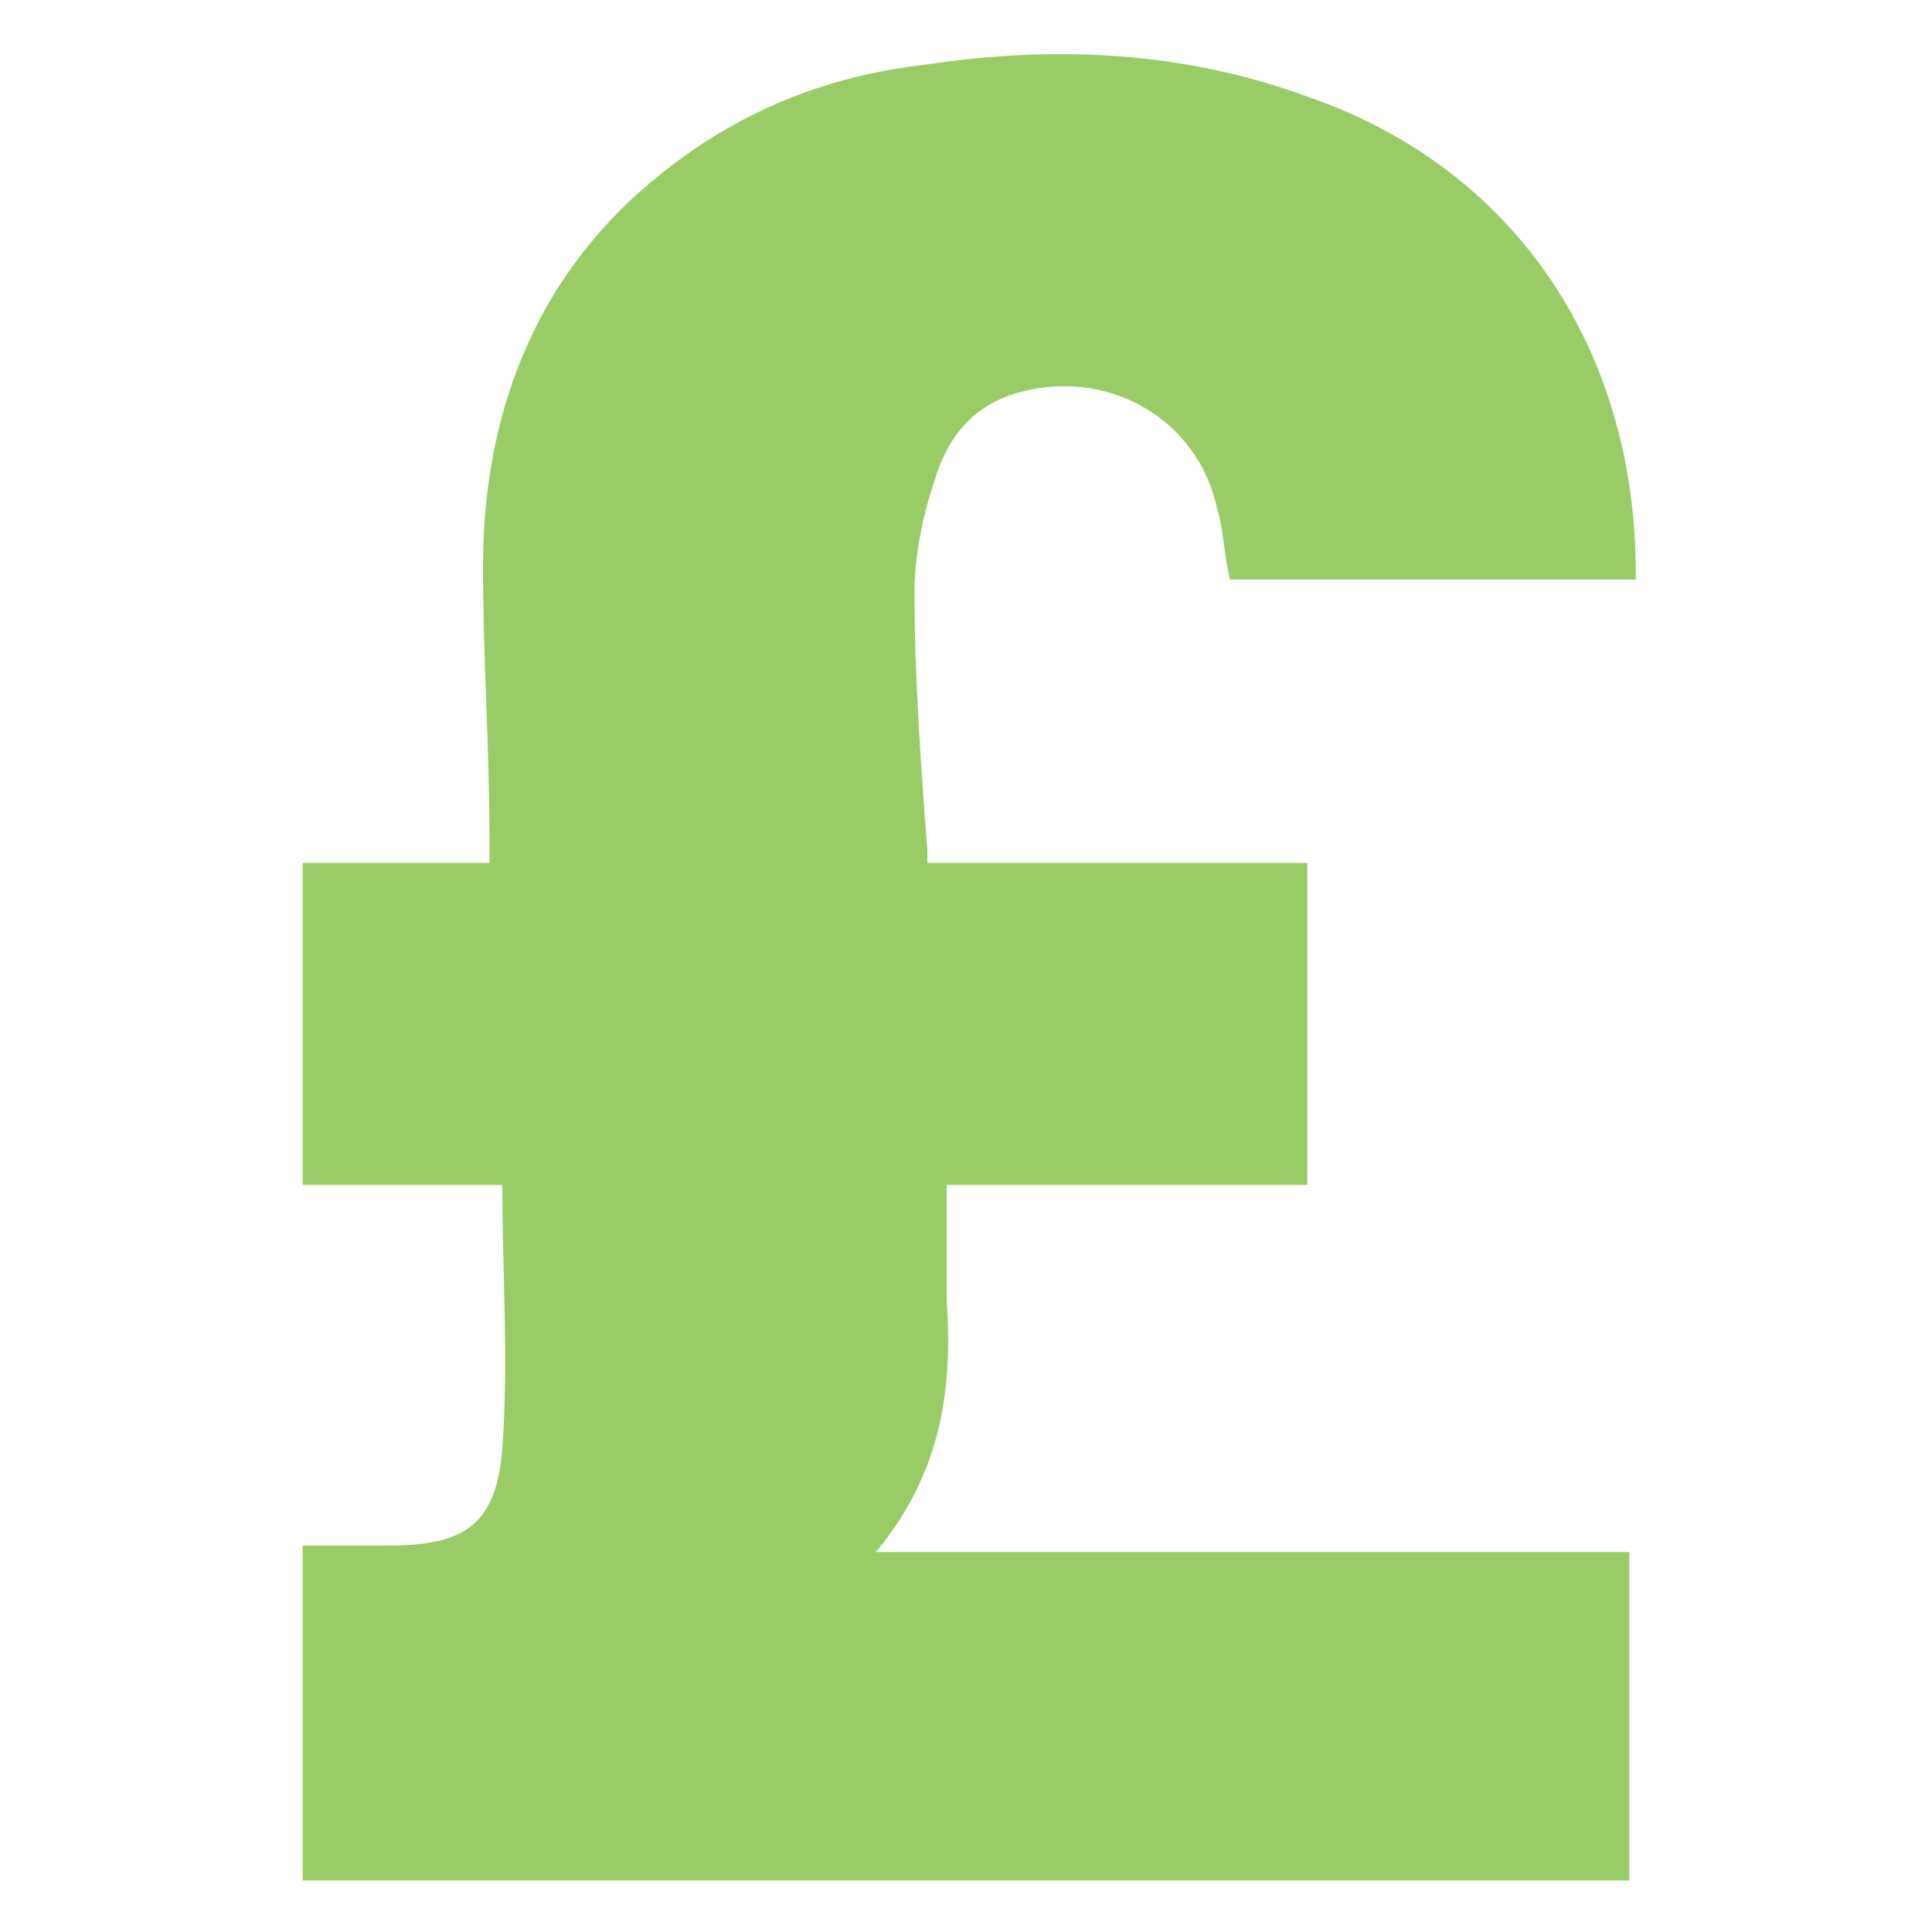
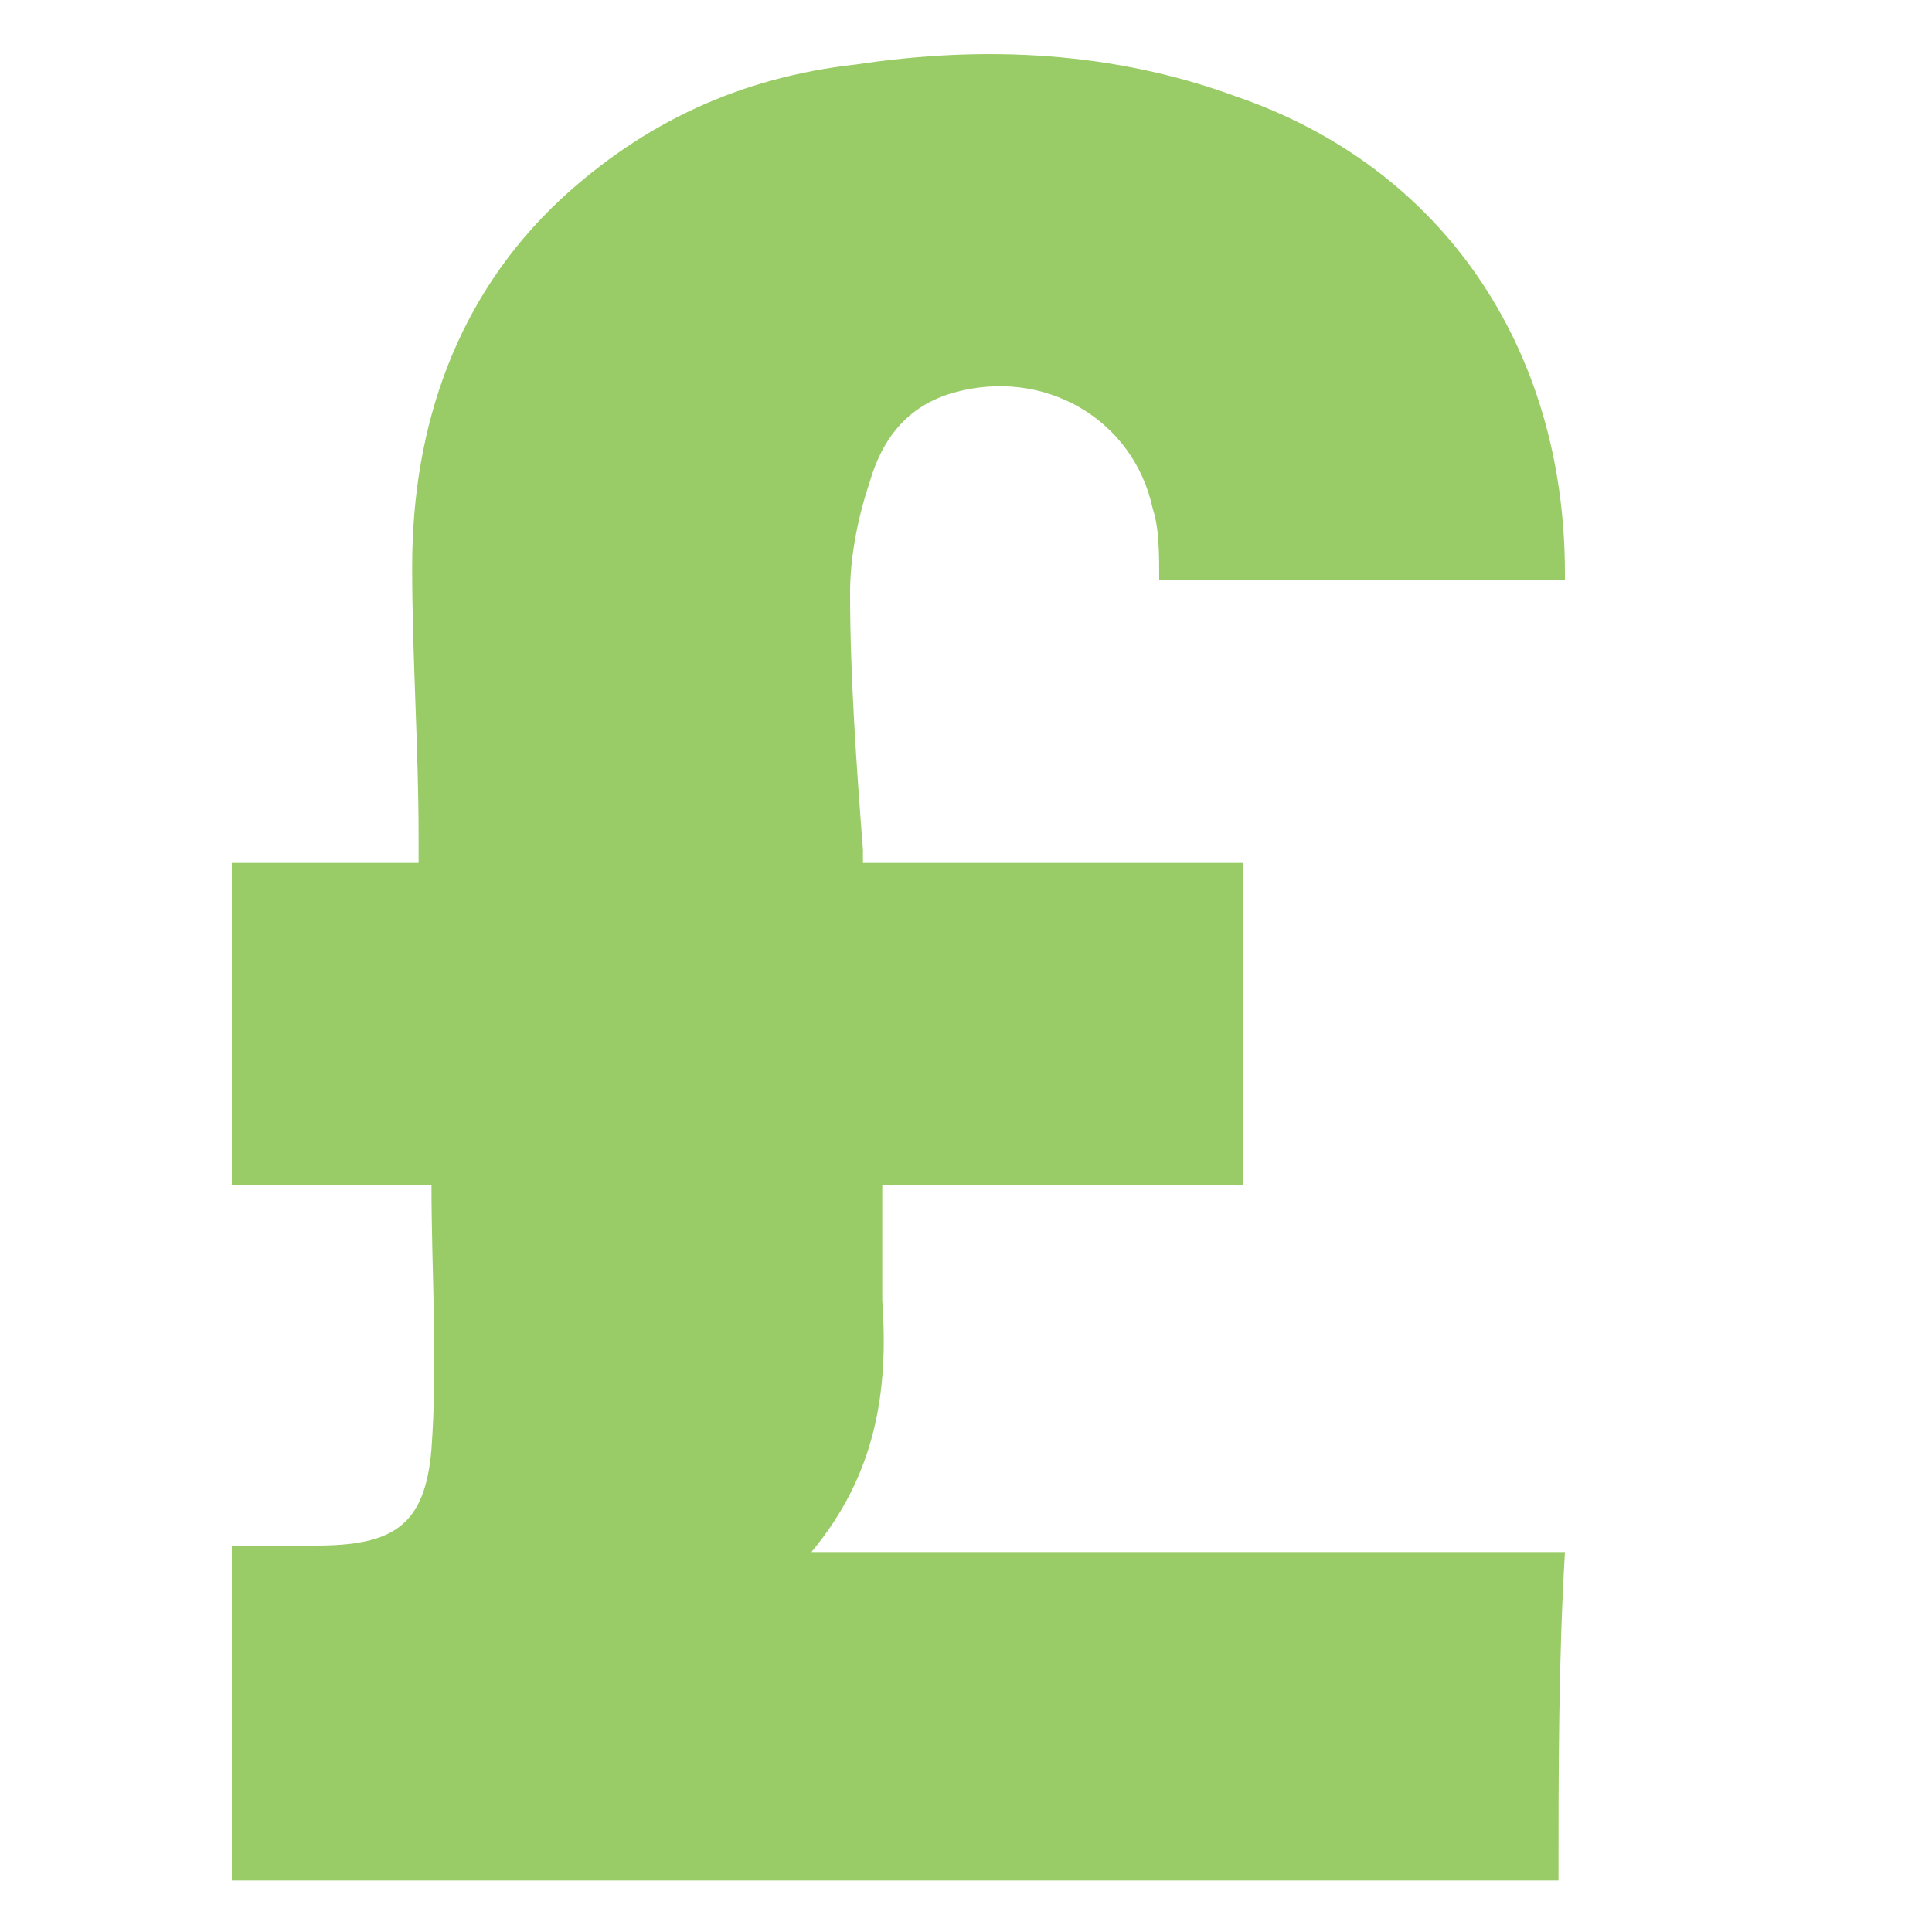
<svg xmlns="http://www.w3.org/2000/svg" version="1.1" id="Layer_1" x="0px" y="0px" width="30px" height="30px" viewBox="0 0 30 30" style="enable-background:new 0 0 30 30;" xml:space="preserve">
  <style type="text/css">
	.st0{fill:#99CC66;}
</style>
  <g>
-     <path class="st0" d="M25.3,29.2c-6.9,0-13.7,0-20.6,0c0-1.7,0-3.4,0-5.2c0.4,0,0.8,0,1.3,0c1.2,0,1.7-0.3,1.8-1.5   c0.1-1.4,0-2.7,0-4.1c-1.1,0-2.1,0-3.1,0c0-1.7,0-3.3,0-5c1,0,1.9,0,2.9,0c0-0.2,0-0.3,0-0.4c0-1.4-0.1-2.8-0.1-4.2   c0-2.2,0.7-4.2,2.3-5.7c1.3-1.2,2.8-1.9,4.6-2.1c2-0.3,4-0.2,5.9,0.5c3.2,1.1,5.1,3.9,5.1,7.4c0,0,0,0.1,0,0.1c-2.1,0-4.2,0-6.3,0   C19,8.6,19,8.2,18.9,7.9c-0.3-1.4-1.7-2.2-3.1-1.8c-0.7,0.2-1.1,0.7-1.3,1.4c-0.2,0.6-0.3,1.2-0.3,1.7c0,1.3,0.1,2.7,0.2,4   c0,0.1,0,0.1,0,0.2c2,0,3.9,0,5.9,0c0,1.7,0,3.3,0,5c-1.9,0-3.8,0-5.6,0c0,0.6,0,1.2,0,1.8c0.1,1.4-0.1,2.7-1.1,3.9   c3.9,0,7.8,0,11.7,0C25.3,25.8,25.3,27.5,25.3,29.2z" />
+     <path class="st0" d="M24.2,29.2c-6.9,0-13.7,0-20.6,0c0-1.7,0-3.4,0-5.2c0.4,0,0.8,0,1.3,0c1.2,0,1.7-0.3,1.8-1.5   c0.1-1.4,0-2.7,0-4.1c-1.1,0-2.1,0-3.1,0c0-1.7,0-3.3,0-5c1,0,1.9,0,2.9,0c0-0.2,0-0.3,0-0.4c0-1.4-0.1-2.8-0.1-4.2   c0-2.2,0.7-4.2,2.3-5.7c1.3-1.2,2.8-1.9,4.6-2.1c2-0.3,4-0.2,5.9,0.5c3.2,1.1,5.1,3.9,5.1,7.4V9c-2.1,0-4.2,0-6.3,0   C18,8.6,18,8.2,17.9,7.9c-0.3-1.4-1.7-2.2-3.1-1.8c-0.7,0.2-1.1,0.7-1.3,1.4c-0.2,0.6-0.3,1.2-0.3,1.7c0,1.3,0.1,2.7,0.2,4   c0,0.1,0,0.1,0,0.2c2,0,3.9,0,5.9,0c0,1.7,0,3.3,0,5c-1.9,0-3.8,0-5.6,0c0,0.6,0,1.2,0,1.8c0.1,1.4-0.1,2.7-1.1,3.9   c3.9,0,7.8,0,11.7,0C24.2,25.8,24.2,27.5,24.2,29.2z" />
  </g>
</svg>
